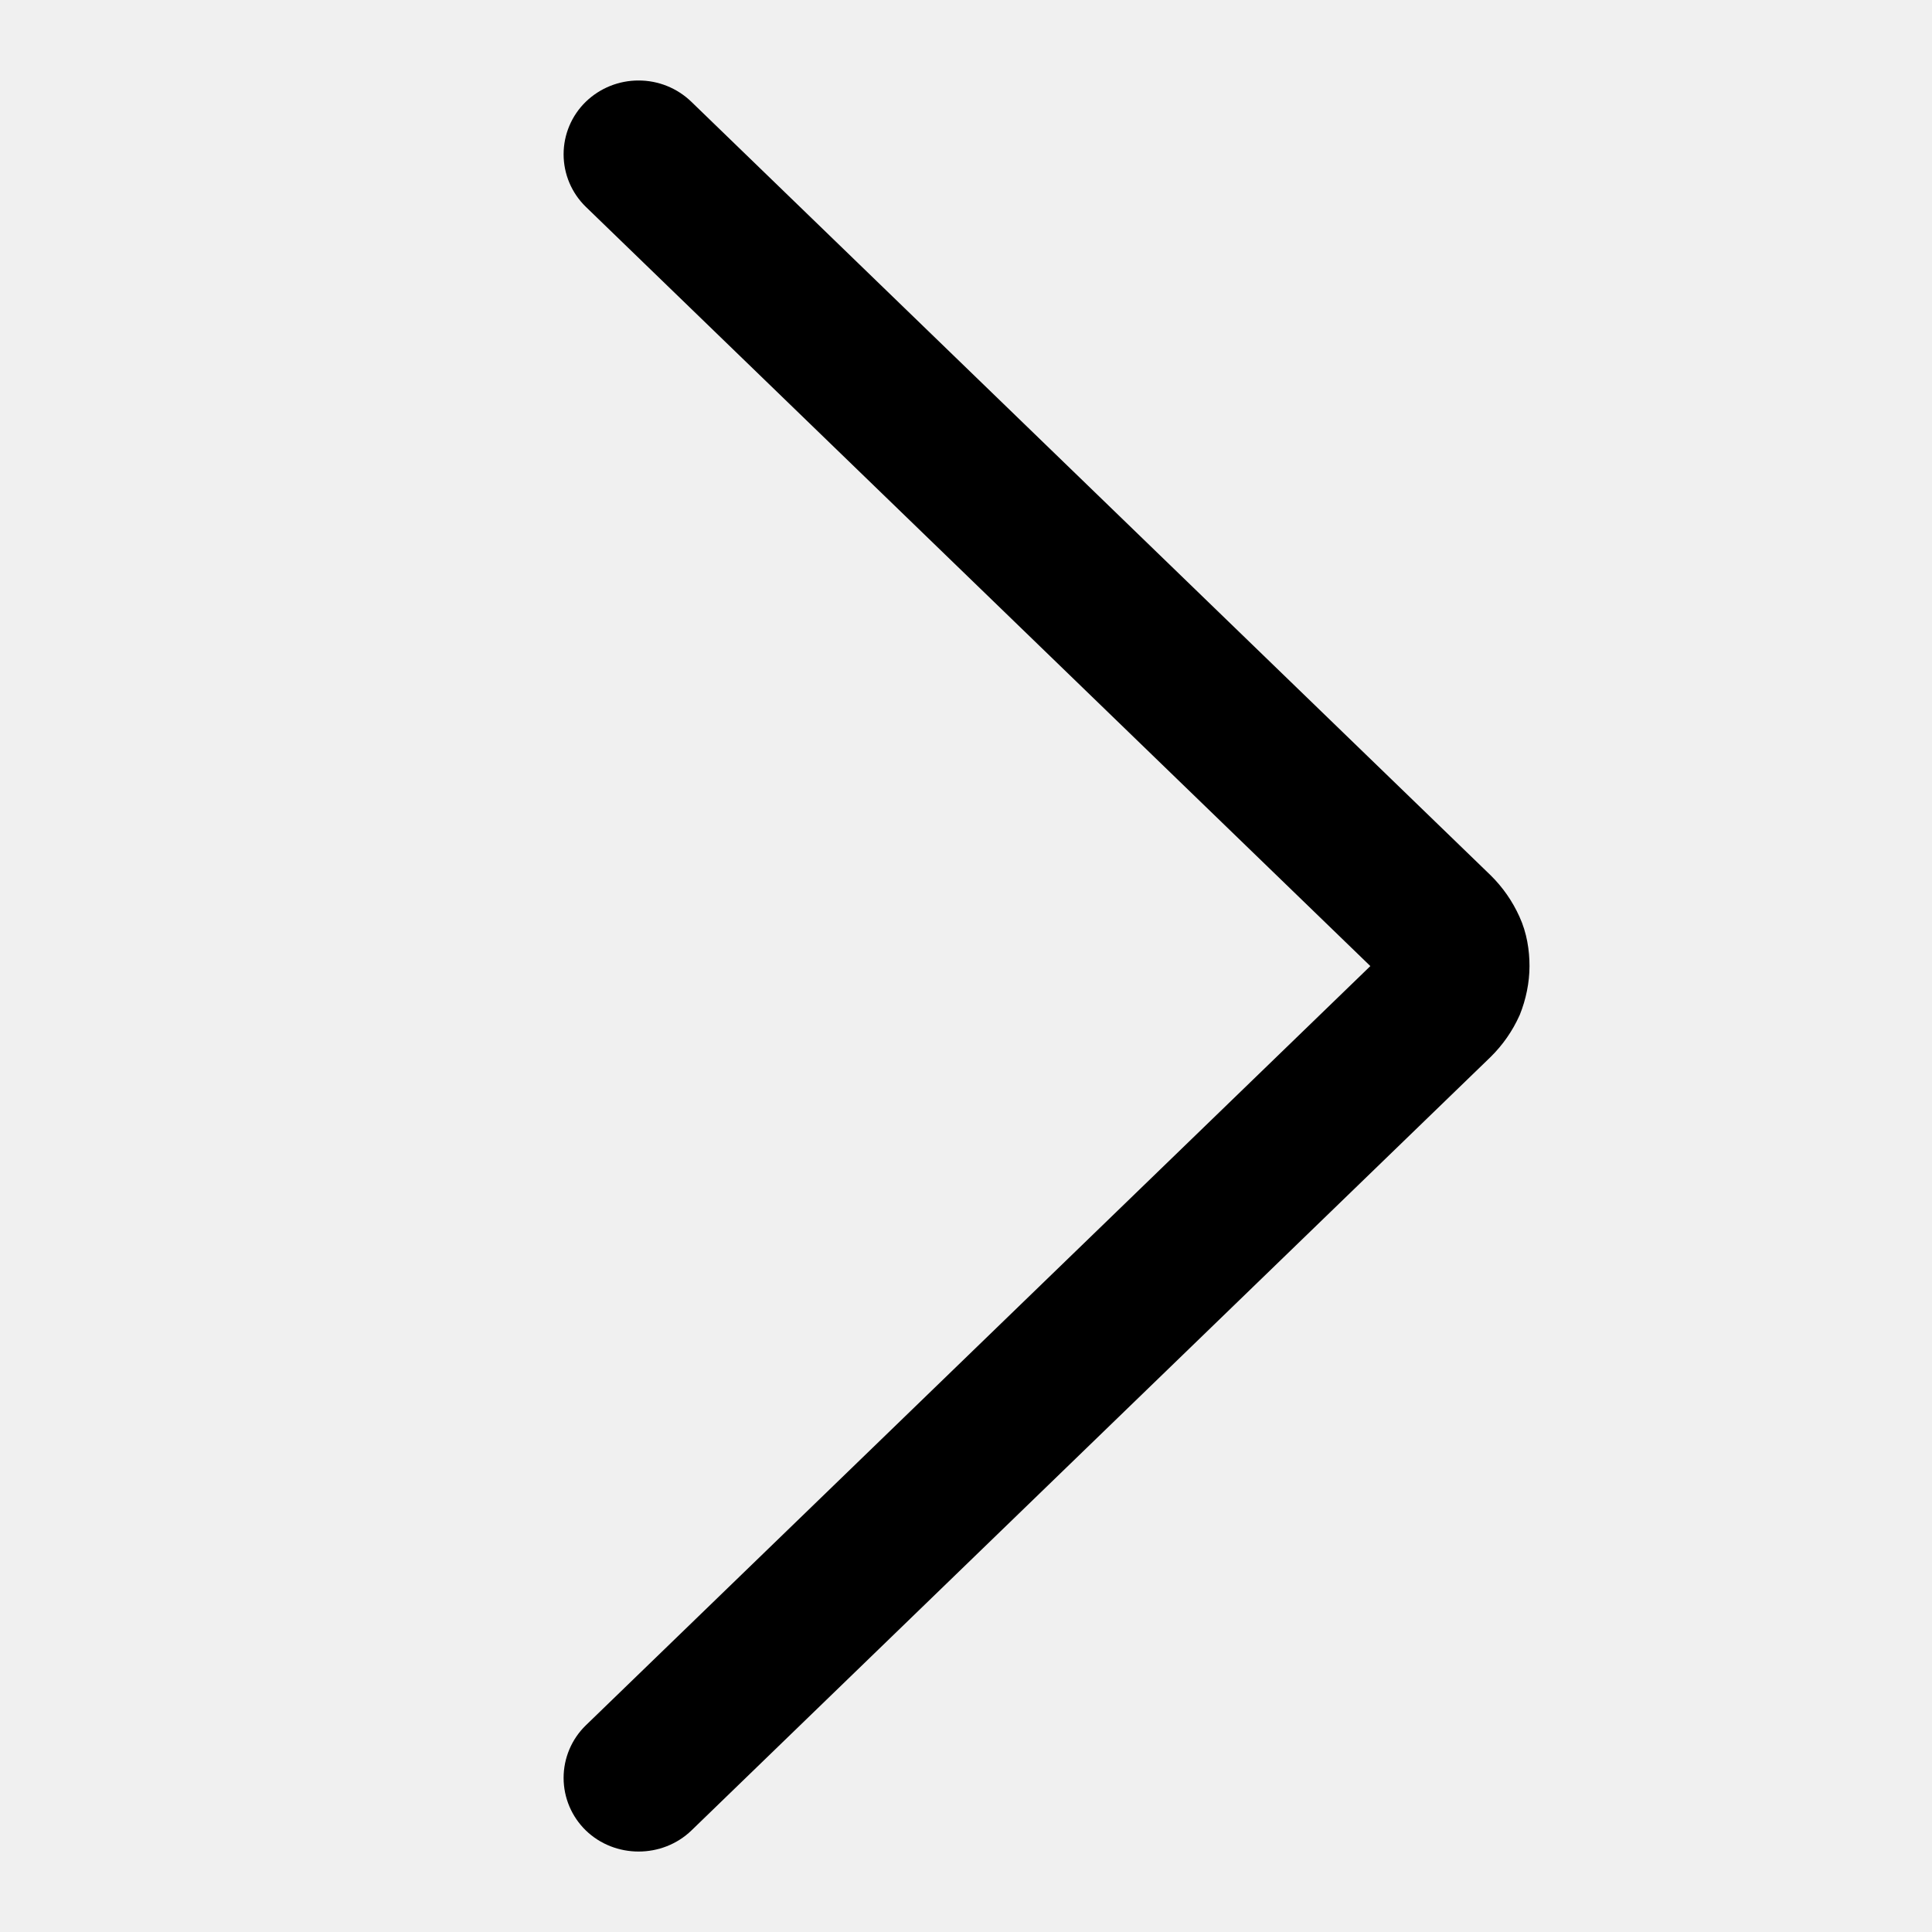
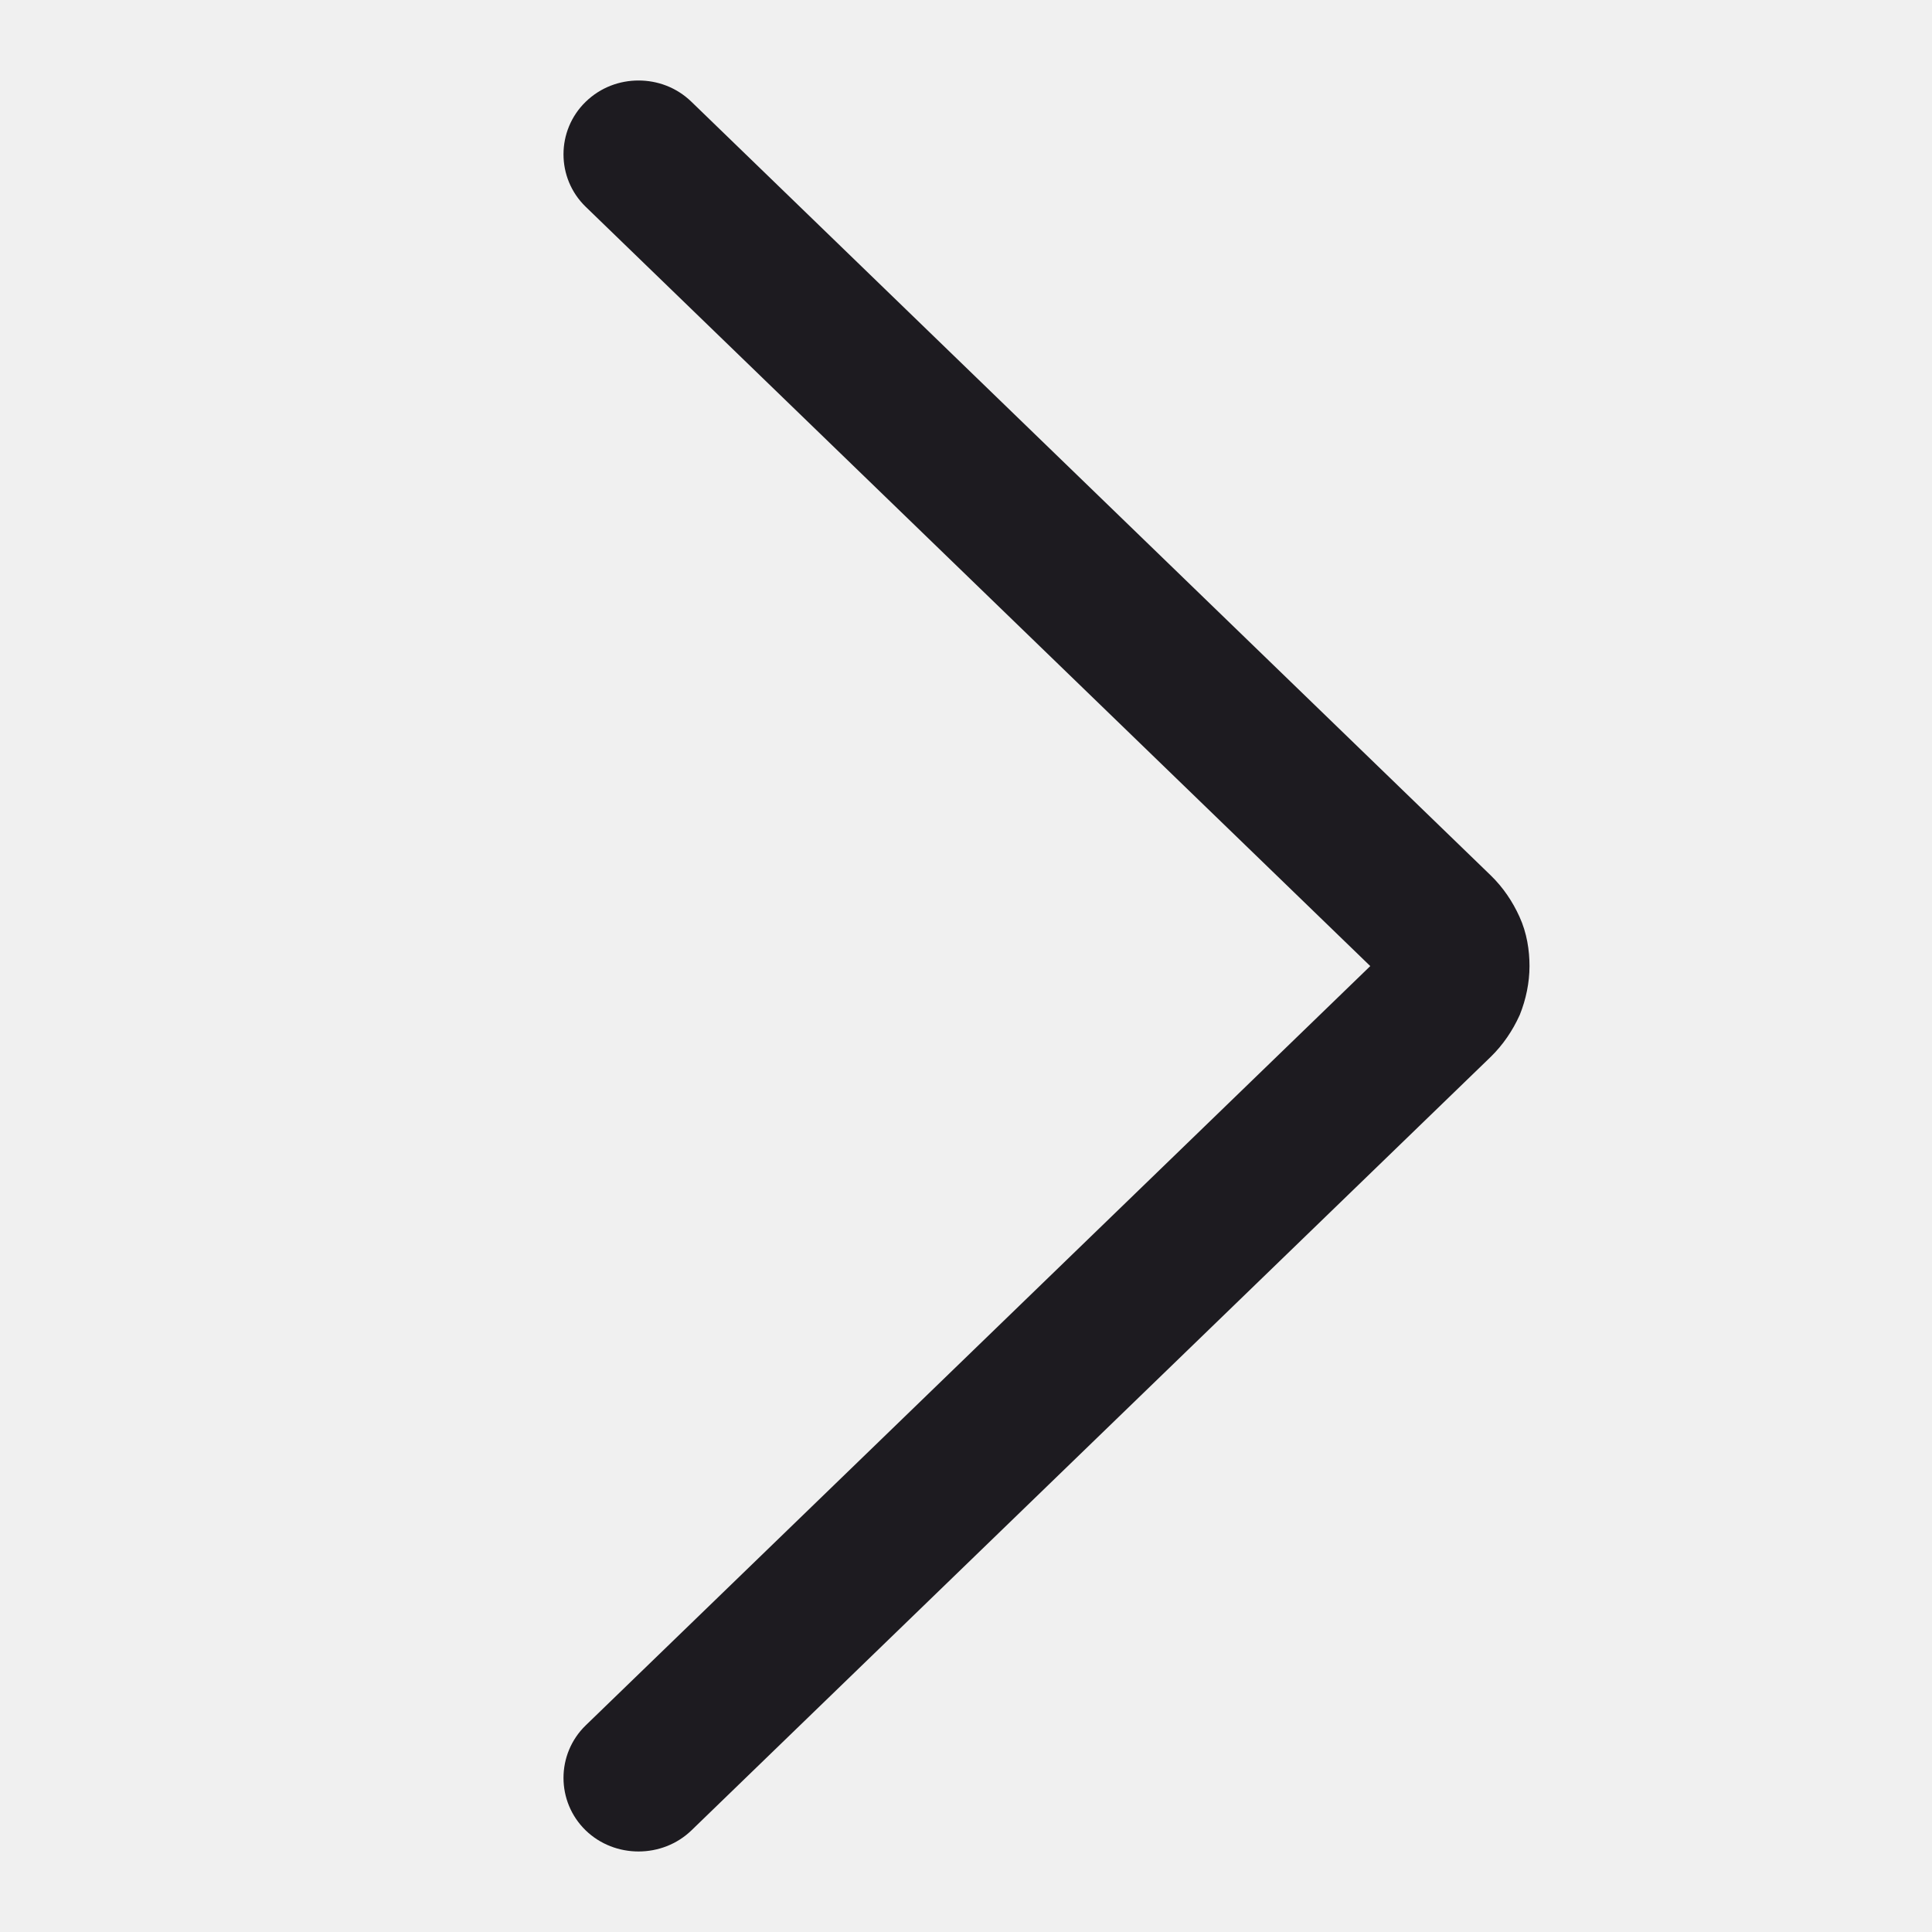
- <svg xmlns="http://www.w3.org/2000/svg" width="24" height="24" fill="none" viewBox="0 0 24 24">
-   <g clip-path="url(#a)">
-     <path fill="currentColor" d="M18.518 13.129a1.7 1.7 0 0 0 .357-.513l.005-.011c.076-.189.12-.4.12-.604 0-.195-.032-.412-.125-.614a1.7 1.7 0 0 0-.357-.513l-9.93-9.61A.94.94 0 0 0 7.933 1a.94.94 0 0 0-.656.264.91.91 0 0 0 0 1.305l9.746 9.432-9.746 9.432a.91.91 0 0 0 0 1.305c.361.35.951.35 1.313 0z" />
+ <svg xmlns="http://www.w3.org/2000/svg" width="24" height="24" viewBox="0 0 24 24" fill="none">
+   <g clip-path="url(#clip0_1_2449)">
+     <path d="M18.518 13.129C18.672 12.979 18.791 12.801 18.875 12.616L18.88 12.605C18.956 12.416 19 12.206 19 12.001C19 11.806 18.968 11.589 18.875 11.387C18.791 11.201 18.672 11.023 18.518 10.874L8.589 1.264C8.402 1.083 8.165 1 7.932 1C7.7 1 7.463 1.083 7.276 1.264C6.908 1.621 6.908 2.213 7.276 2.569L17.022 12.001L7.276 21.433C6.908 21.79 6.908 22.381 7.276 22.738C7.637 23.087 8.227 23.087 8.589 22.738L18.518 13.129Z" fill="#1D1B20" />
  </g>
  <defs>
-     <clipPath id="a">
-       <path fill="currentColor" d="M0 0h24v24H0z" />
+     <clipPath id="clip0_1_2449">
+       <rect width="24" height="24" fill="white" />
    </clipPath>
  </defs>
</svg>
